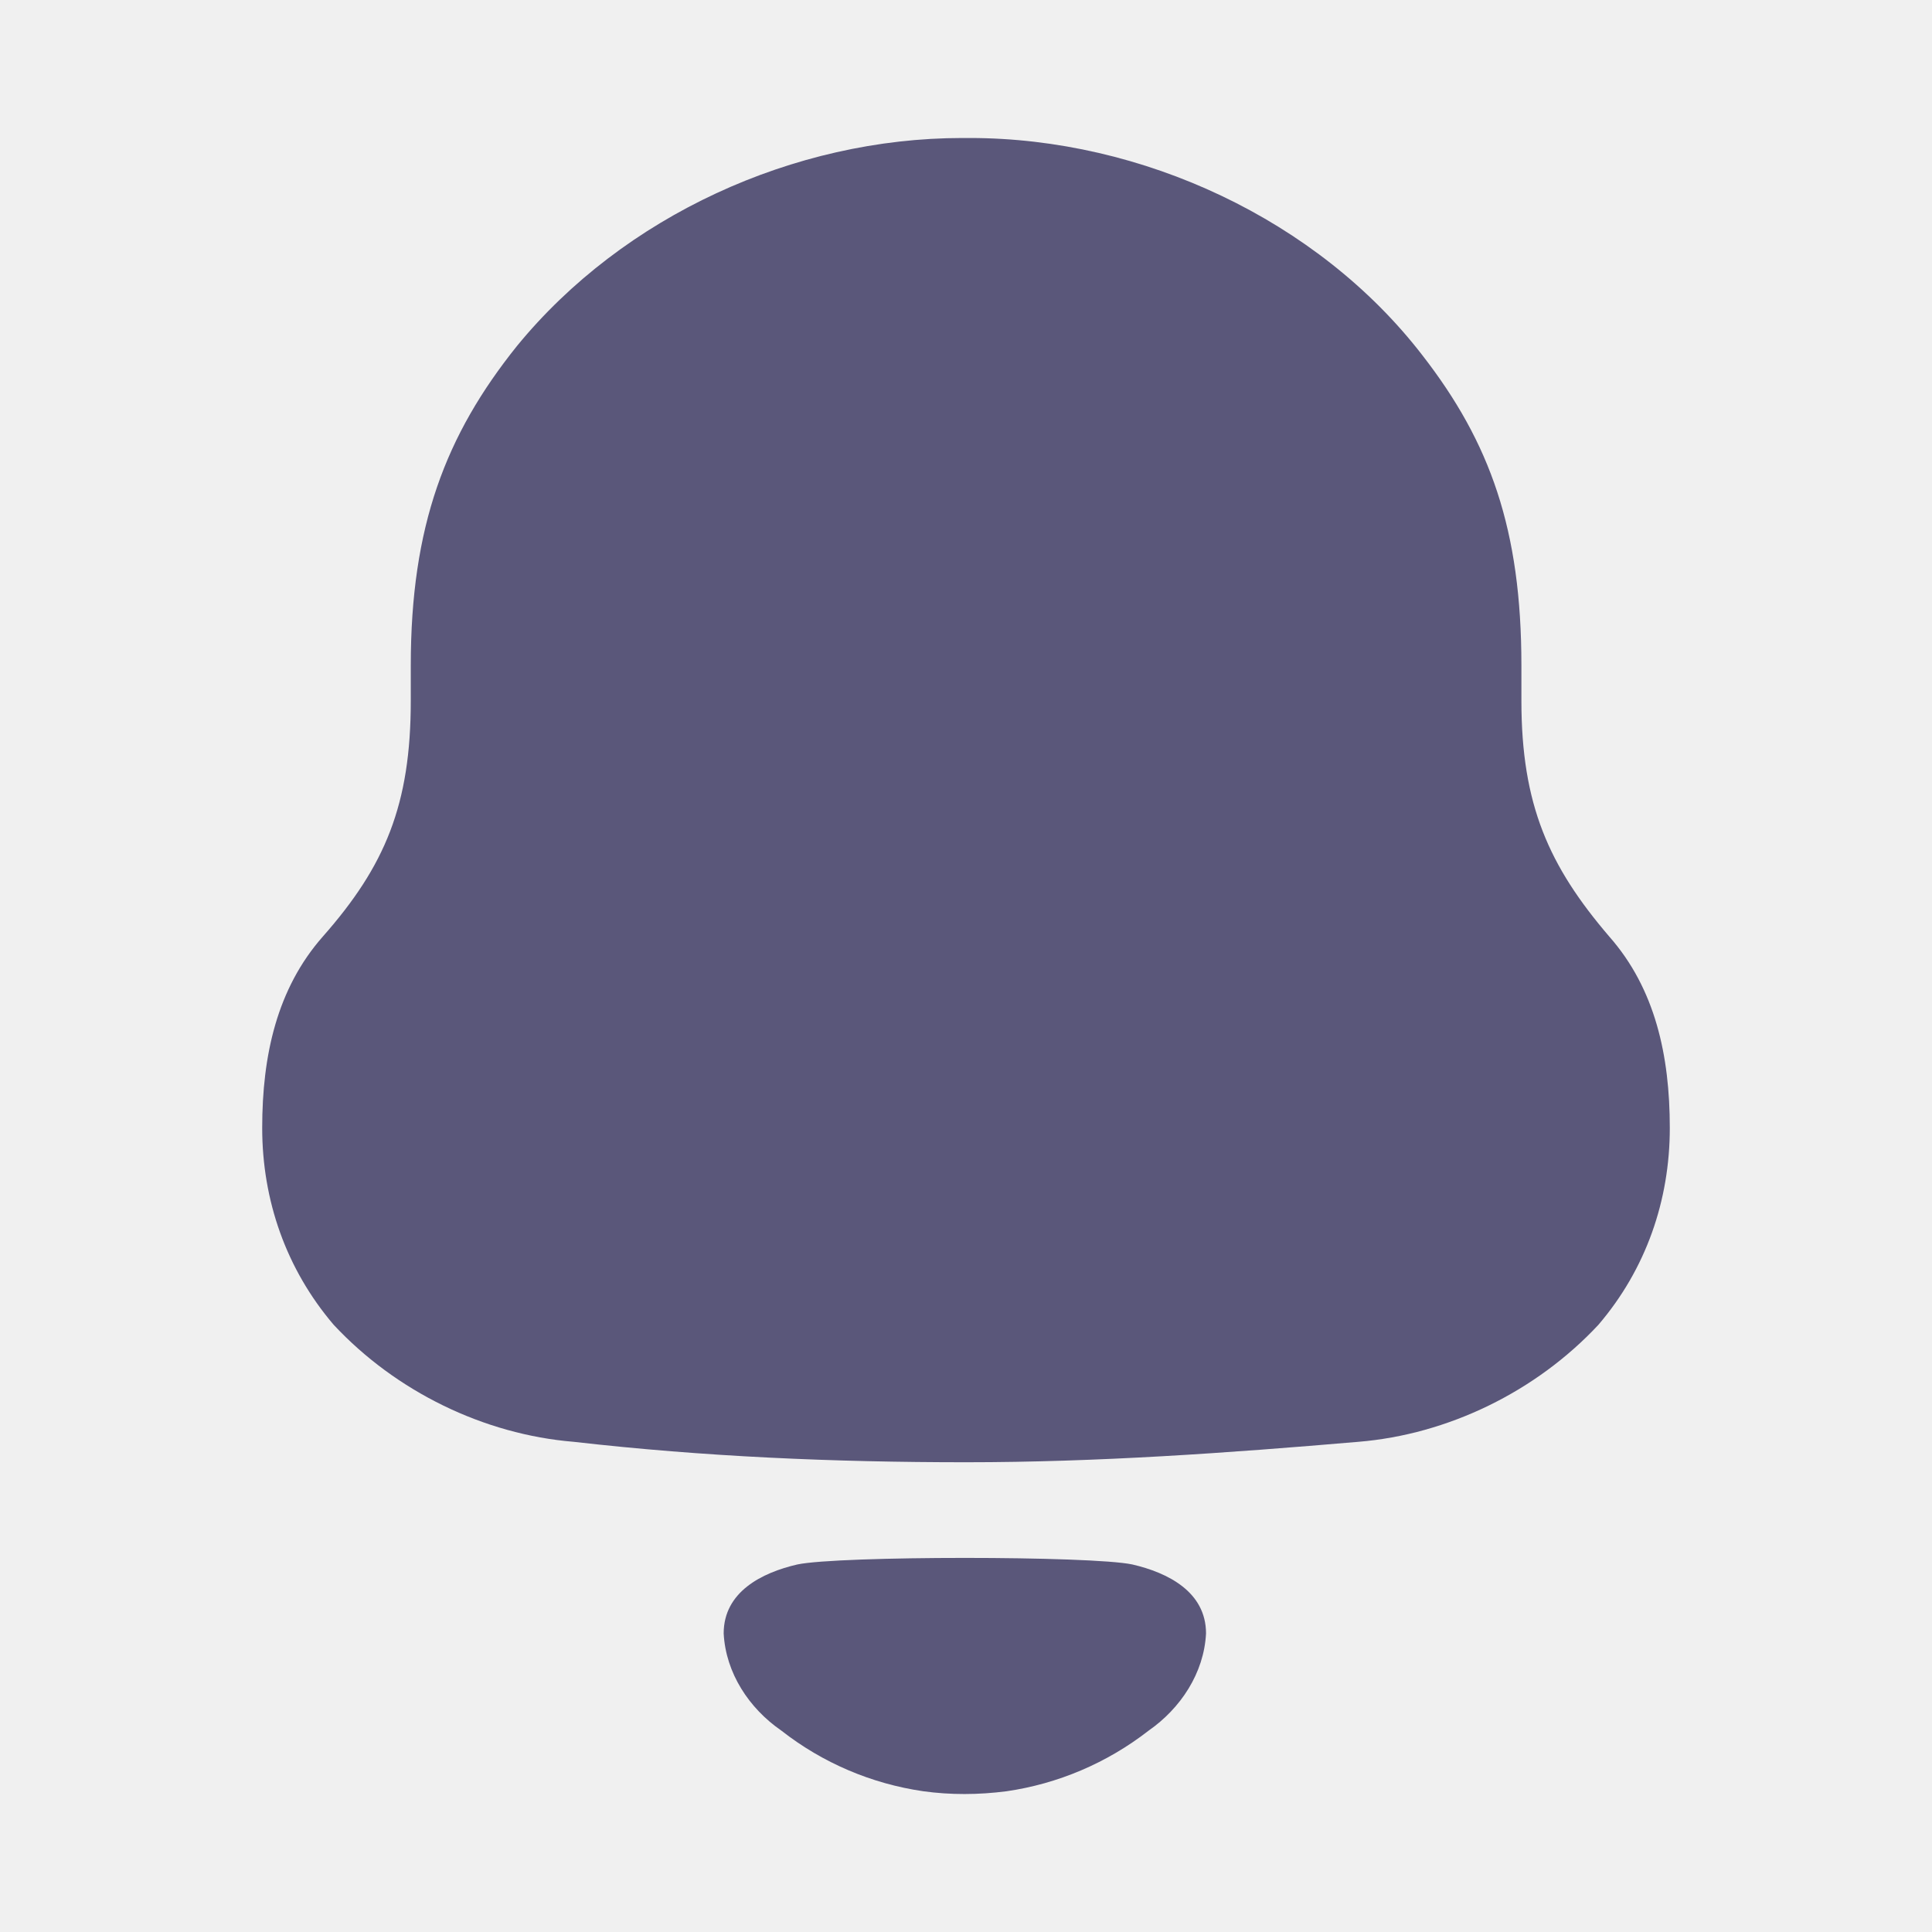
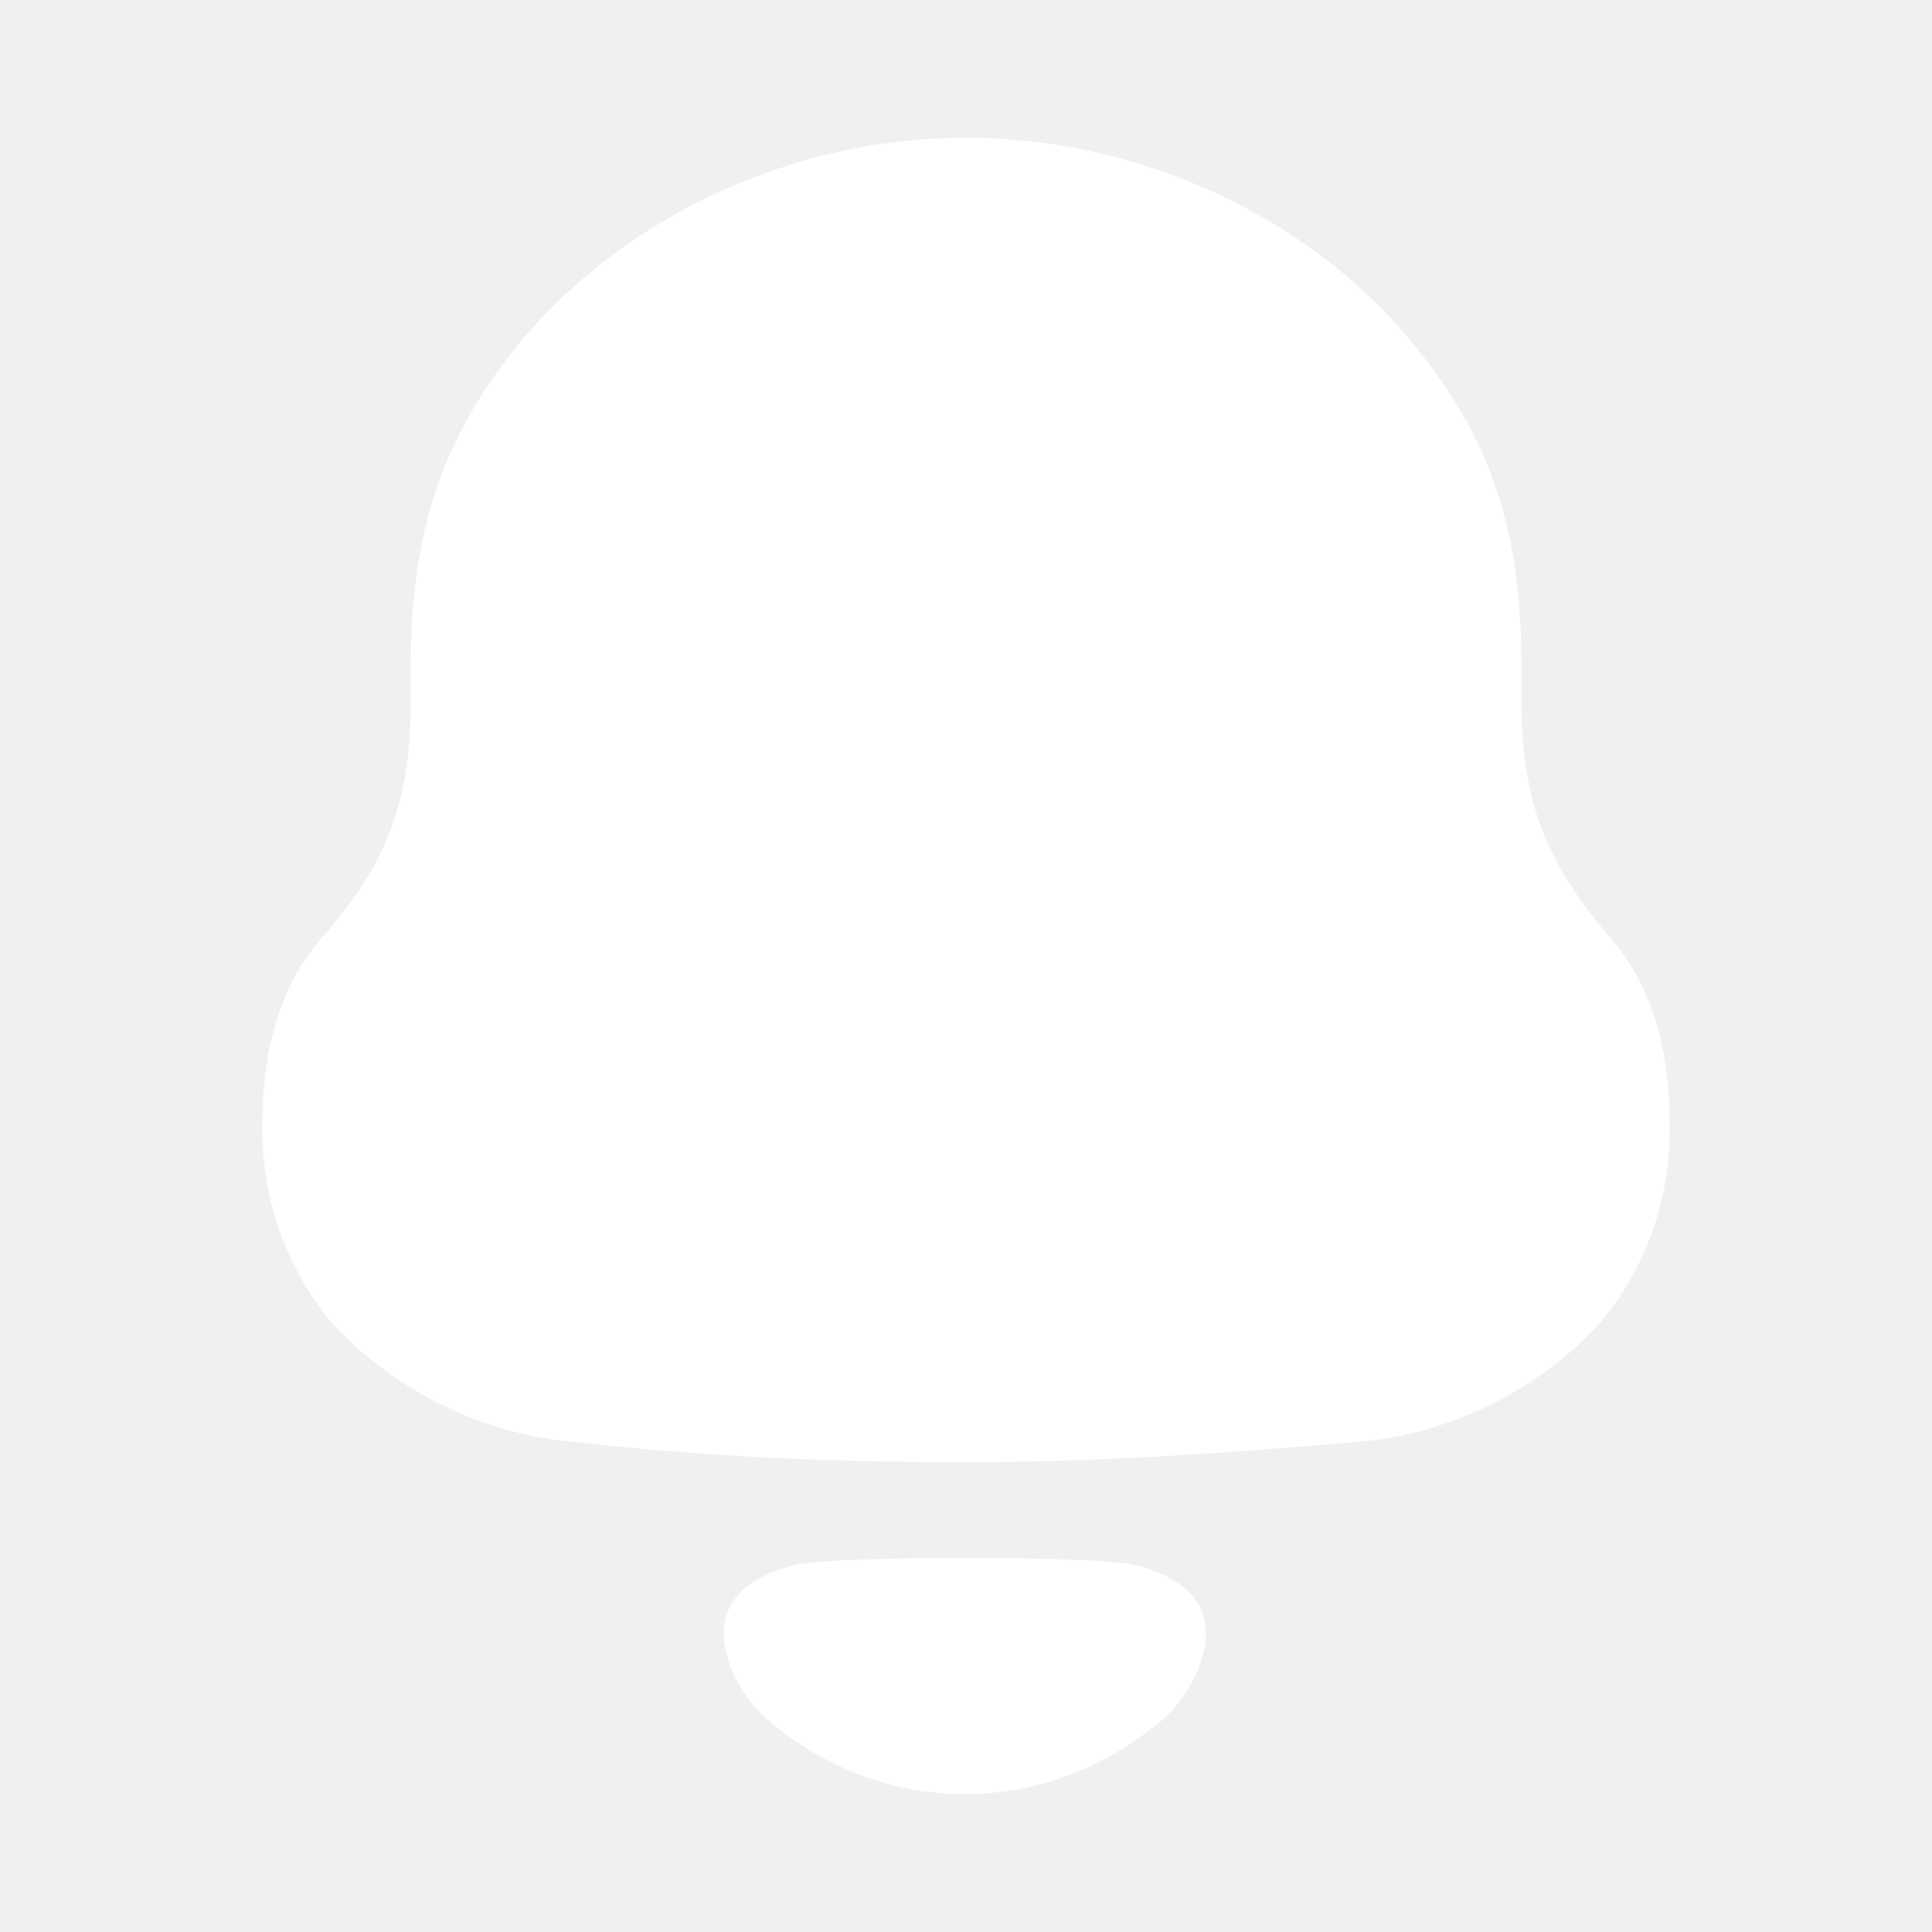
<svg xmlns="http://www.w3.org/2000/svg" width="21" height="21" viewBox="0 0 21 21" fill="none">
-   <path d="M8.667 17.005C9.117 16.91 11.858 16.91 12.308 17.005C12.693 17.094 13.109 17.302 13.109 17.755C13.087 18.186 12.833 18.569 12.484 18.812C12.03 19.165 11.498 19.389 10.942 19.47C10.634 19.51 10.332 19.511 10.035 19.47C9.477 19.389 8.945 19.165 8.493 18.811C8.142 18.569 7.889 18.186 7.866 17.755C7.866 17.302 8.282 17.094 8.667 17.005ZM10.541 1.5C12.413 1.5 14.325 2.388 15.461 3.862C16.198 4.811 16.537 5.759 16.537 7.233V7.617C16.537 8.747 16.835 9.413 17.493 10.181C17.991 10.747 18.15 11.473 18.15 12.26C18.15 13.047 17.892 13.794 17.374 14.4C16.696 15.127 15.739 15.592 14.764 15.672C13.349 15.793 11.934 15.894 10.501 15.894C9.066 15.894 7.652 15.834 6.237 15.672C5.261 15.592 4.305 15.127 3.627 14.4C3.11 13.794 2.85 13.047 2.85 12.26C2.85 11.473 3.01 10.747 3.508 10.181C4.186 9.413 4.465 8.747 4.465 7.617V7.233C4.465 5.72 4.842 4.73 5.619 3.761C6.775 2.348 8.628 1.5 10.46 1.5H10.541Z" fill="#5A577A" />
+   <path d="M8.667 17.005C9.117 16.91 11.858 16.91 12.308 17.005C12.693 17.094 13.109 17.302 13.109 17.755C13.087 18.186 12.833 18.569 12.484 18.812C12.03 19.165 11.498 19.389 10.942 19.47C10.634 19.51 10.332 19.511 10.035 19.47C9.477 19.389 8.945 19.165 8.493 18.811C8.142 18.569 7.889 18.186 7.866 17.755C7.866 17.302 8.282 17.094 8.667 17.005ZM10.541 1.5C12.413 1.5 14.325 2.388 15.461 3.862C16.198 4.811 16.537 5.759 16.537 7.233V7.617C16.537 8.747 16.835 9.413 17.493 10.181C17.991 10.747 18.15 11.473 18.15 12.26C18.15 13.047 17.892 13.794 17.374 14.4C16.696 15.127 15.739 15.592 14.764 15.672C13.349 15.793 11.934 15.894 10.501 15.894C9.066 15.894 7.652 15.834 6.237 15.672C5.261 15.592 4.305 15.127 3.627 14.4C3.11 13.794 2.85 13.047 2.85 12.26C2.85 11.473 3.01 10.747 3.508 10.181C4.186 9.413 4.465 8.747 4.465 7.617V7.233C4.465 5.72 4.842 4.73 5.619 3.761C6.775 2.348 8.628 1.5 10.46 1.5H10.541Z" fill="#fff" />
</svg>
